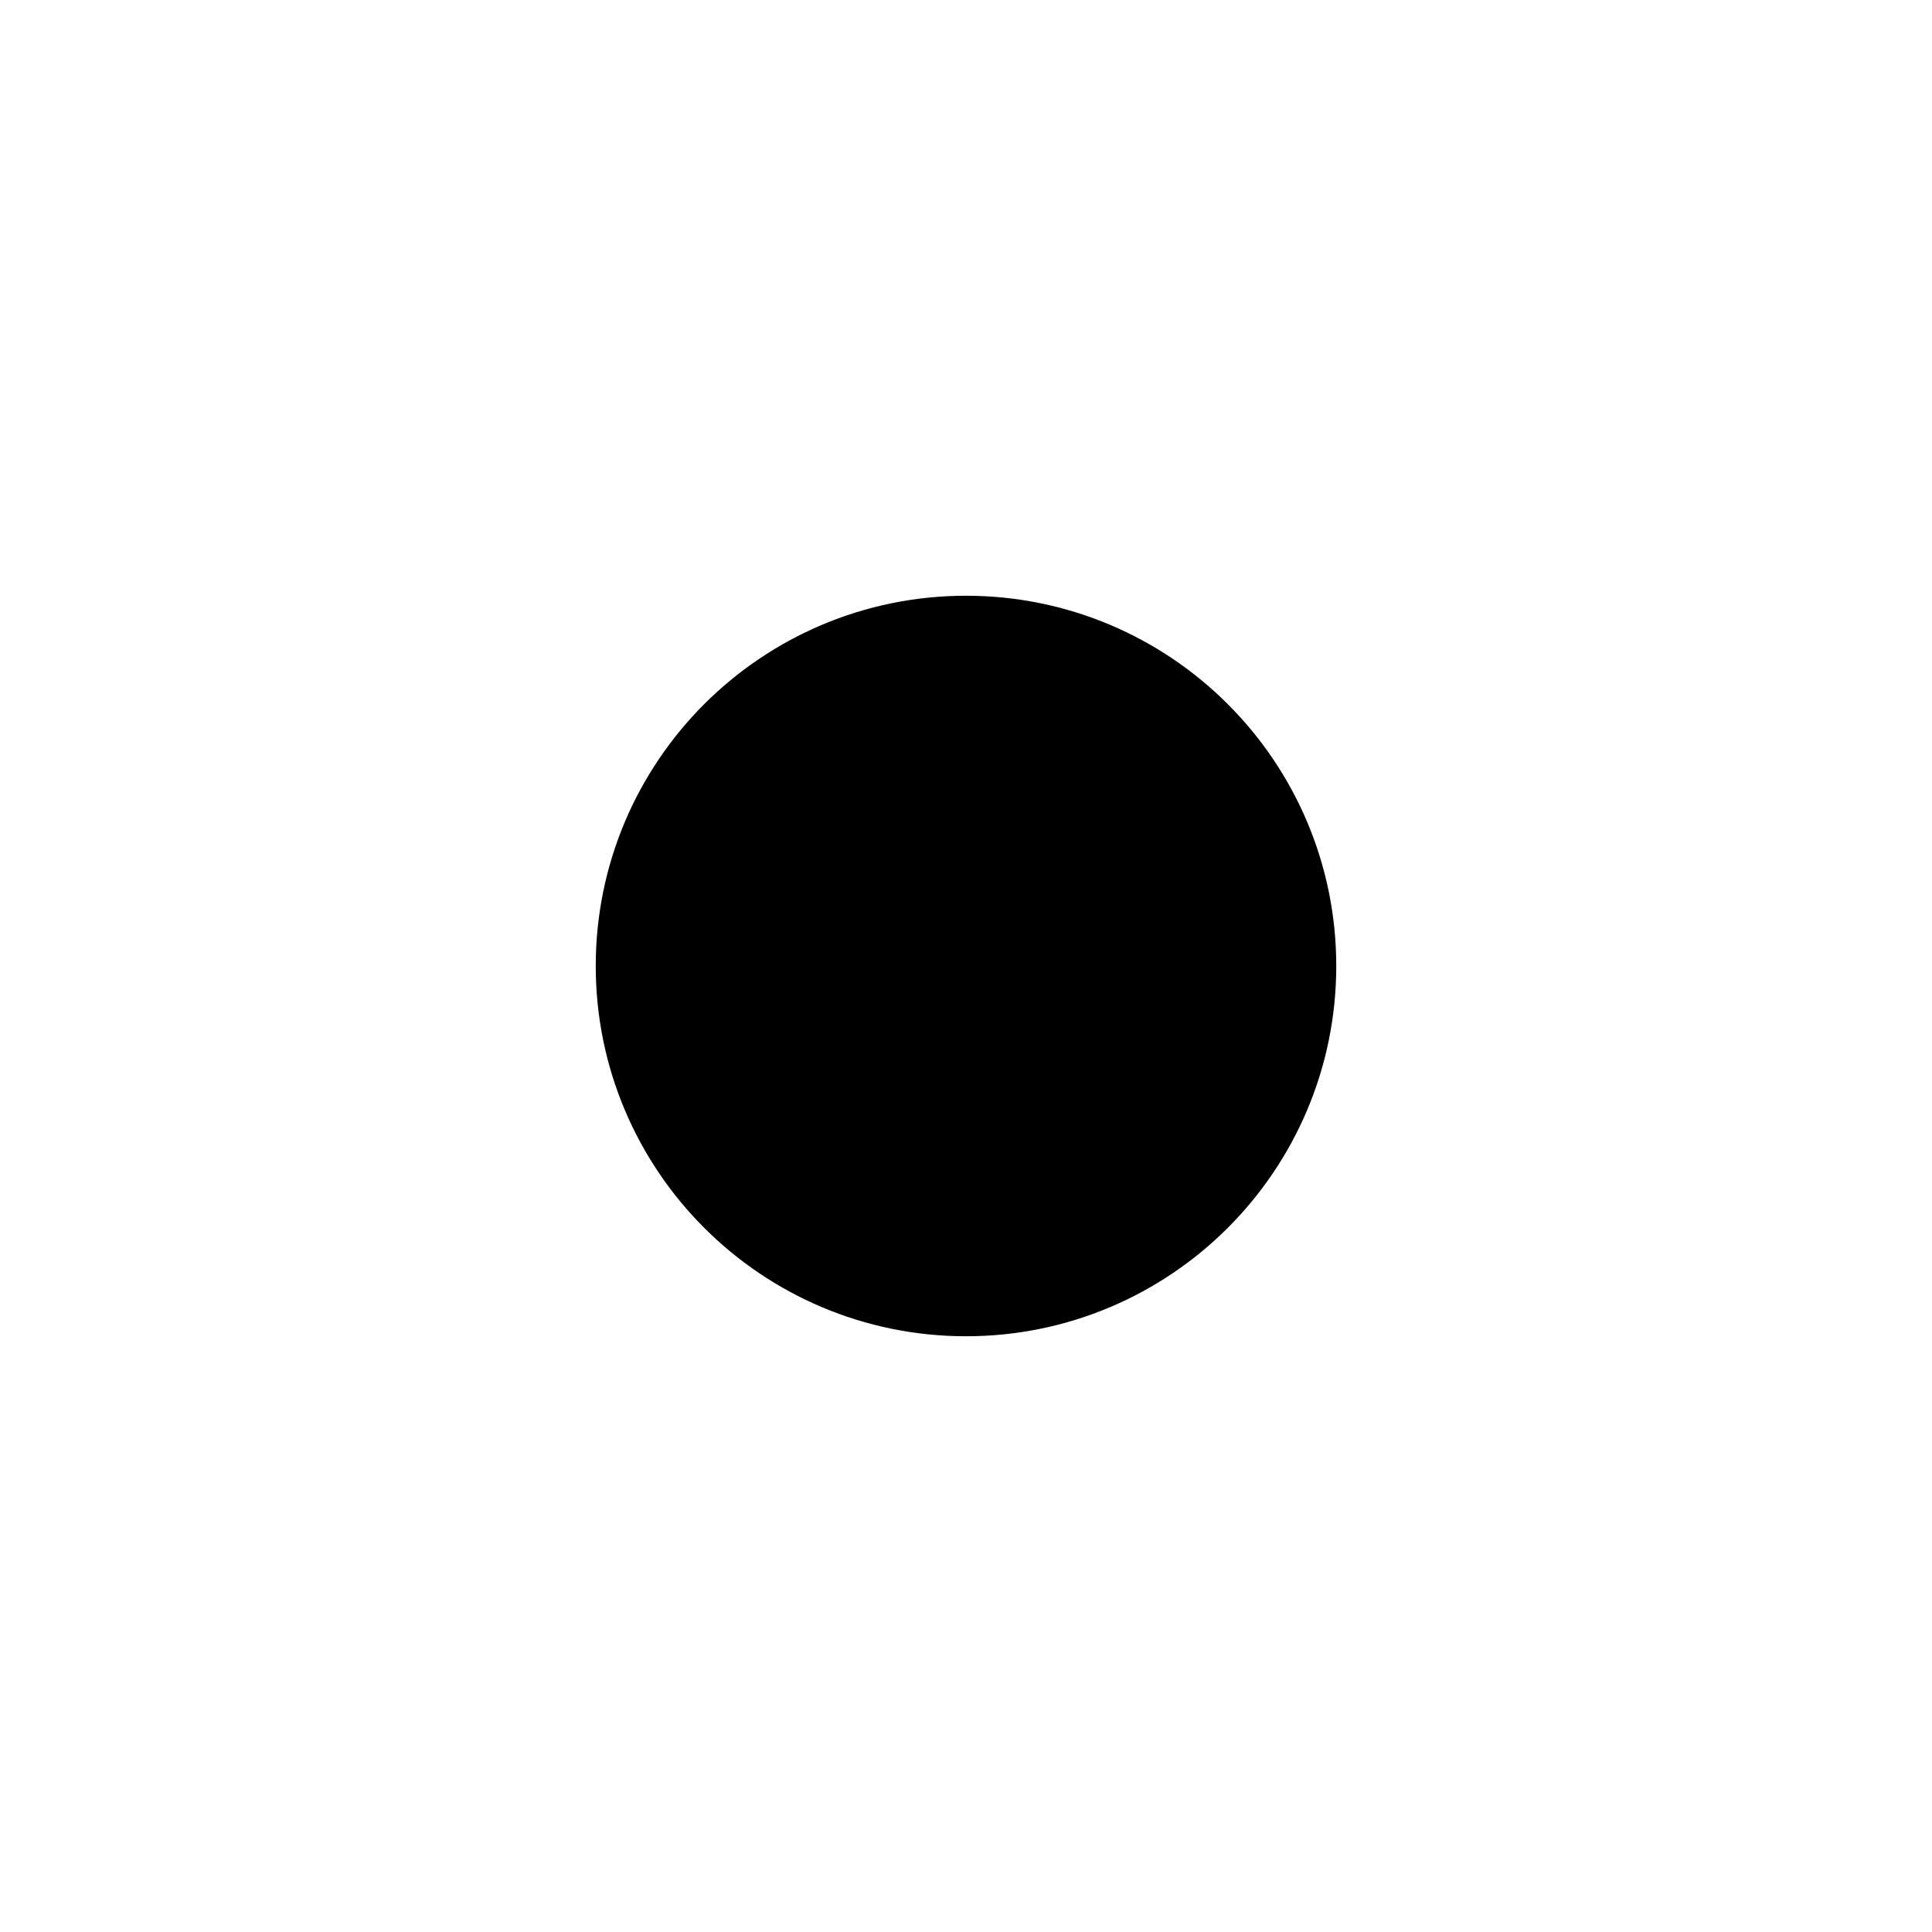
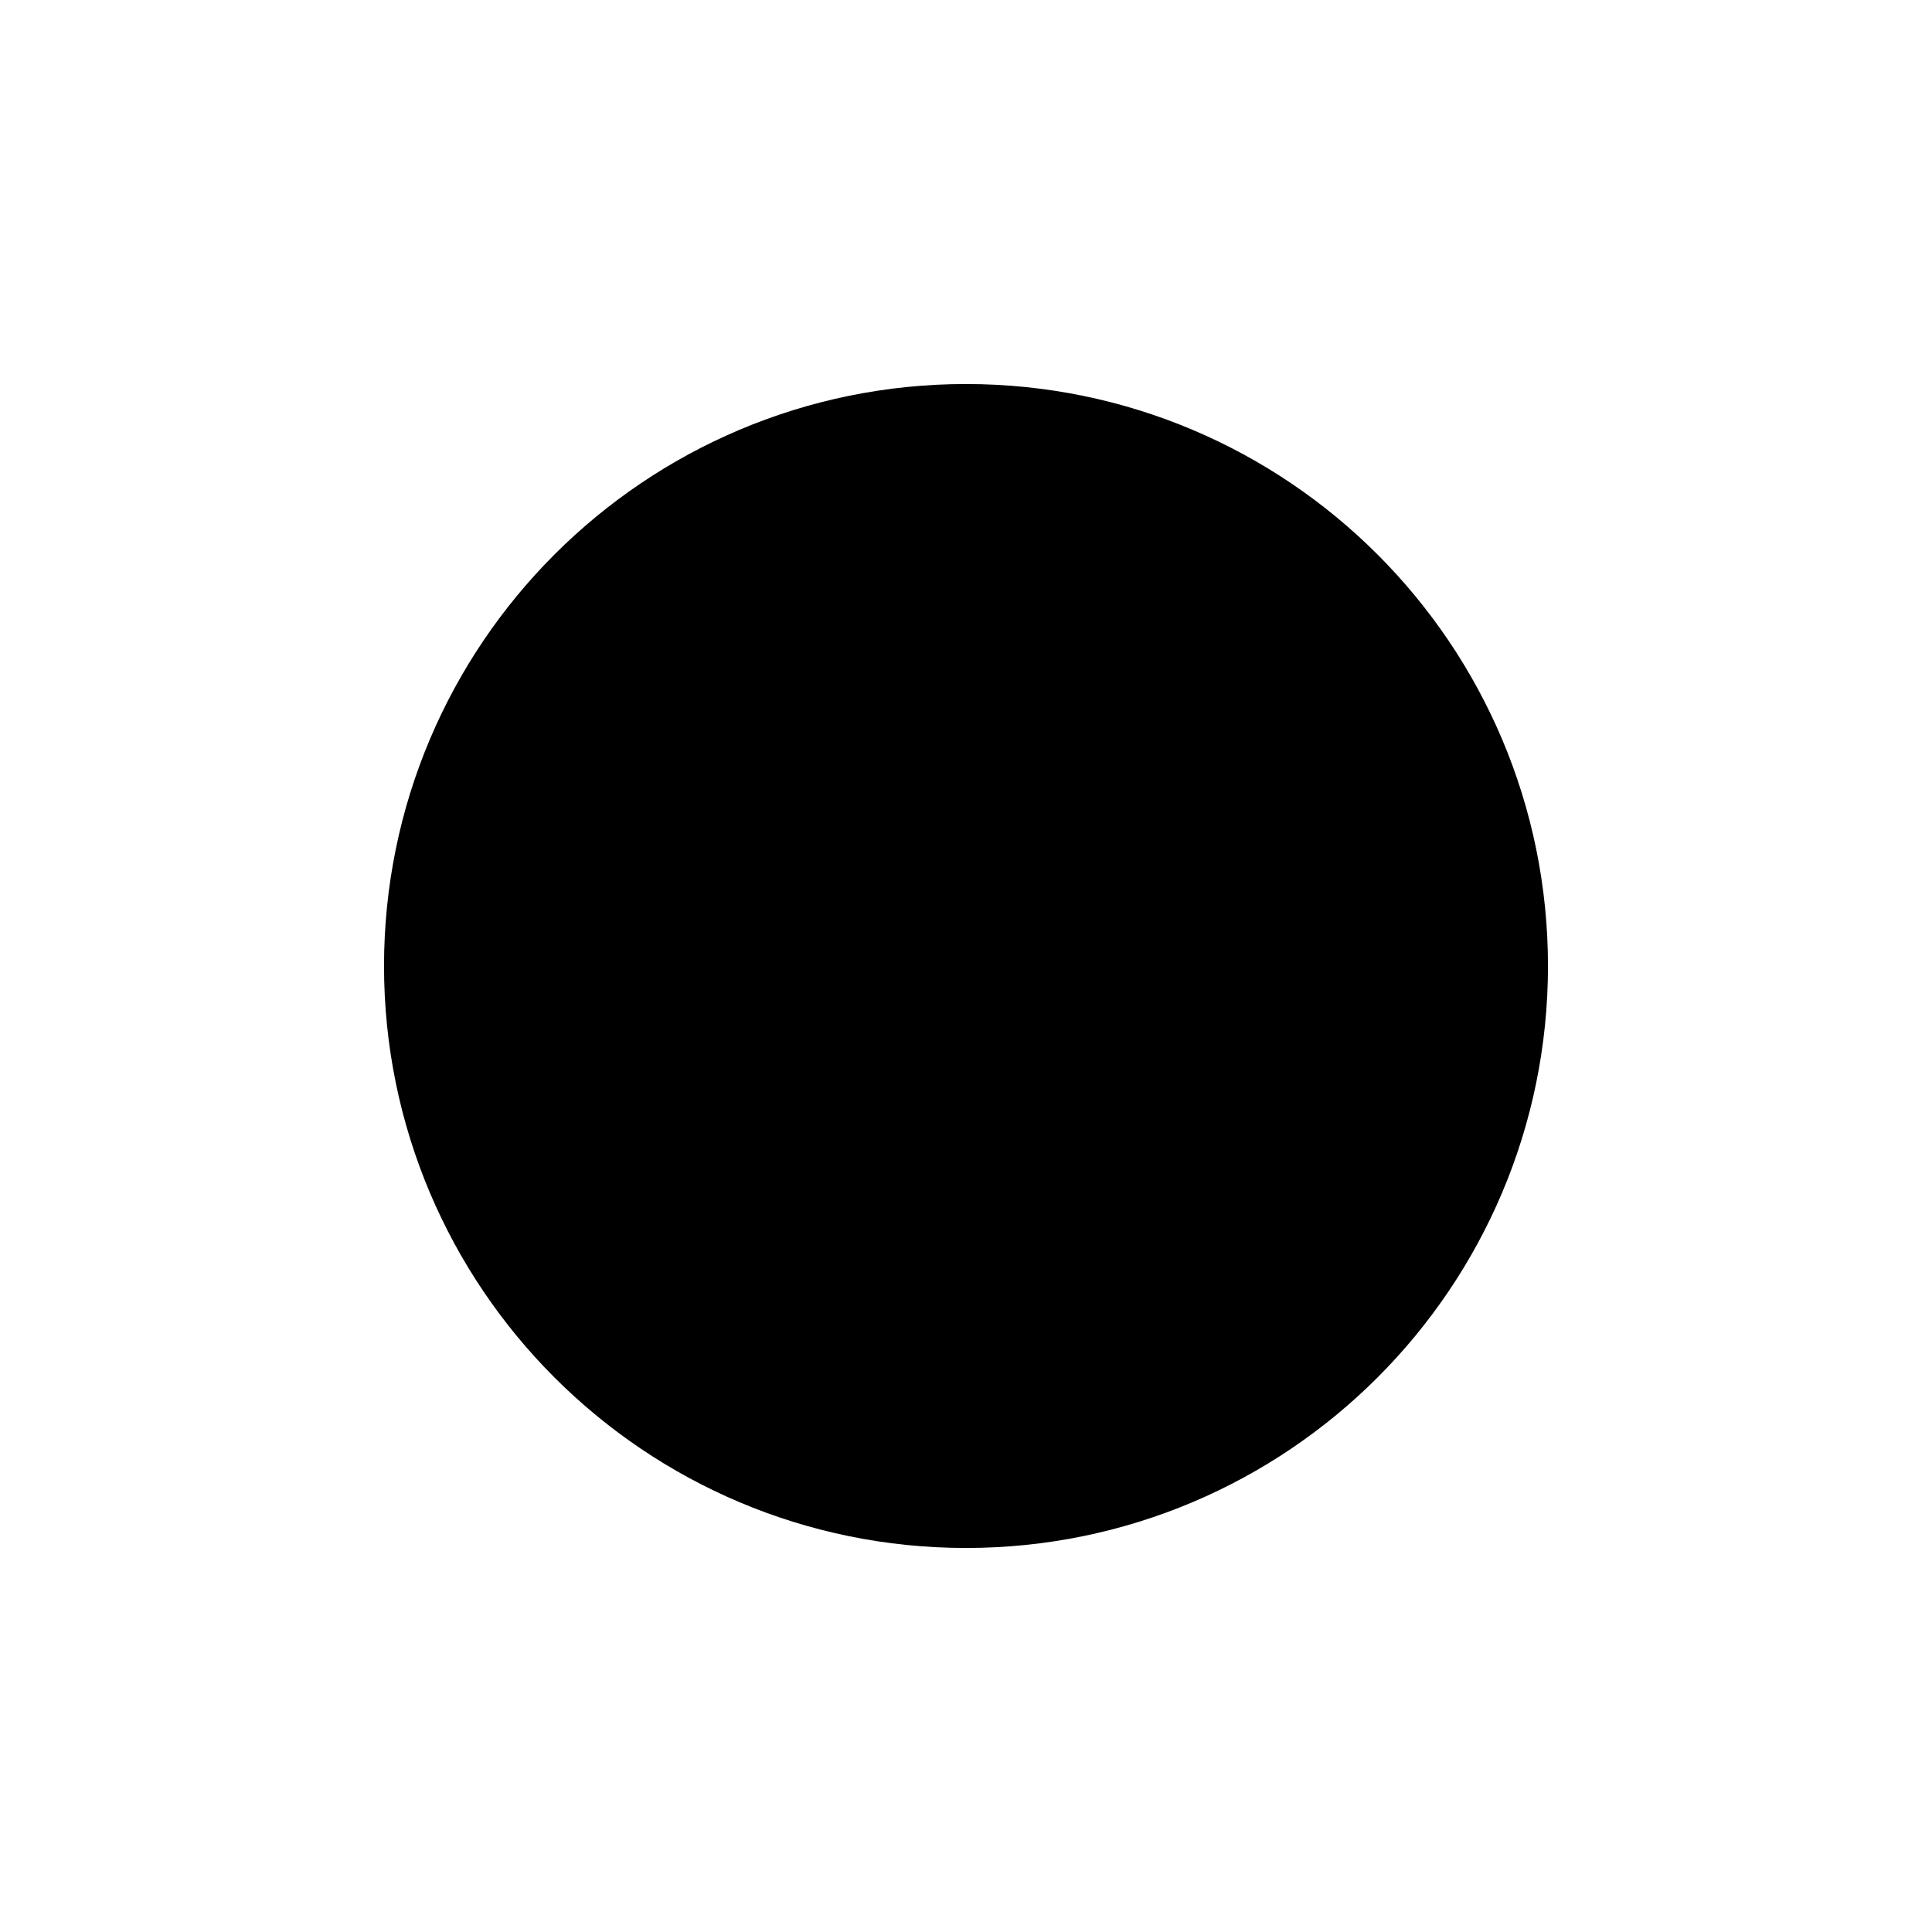
<svg xmlns="http://www.w3.org/2000/svg" version="1.1" width="24" height="24" id="svg4460">
  <defs id="defs4462" />
-   <path style="fill:#000000;fill-opacity:1;stroke:#000000;stroke-width:2.305;stroke-linecap:round;stroke-linejoin:round;stroke-miterlimit:4;stroke-opacity:1;stroke-dashoffset:0" d="m 15.447,12 c 0,1.904 -1.543,3.447 -3.447,3.447 -1.904,0 -3.447,-1.543 -3.447,-3.447 0,-1.904 1.543,-3.447 3.447,-3.447 1.904,0 3.447,1.543 3.447,3.447 z" id="path2982" />
+   <path style="fill:#000000;fill-opacity:1;stroke:#000000;stroke-width:3.623;stroke-linecap:round;stroke-linejoin:round;stroke-miterlimit:4;stroke-opacity:1;stroke-dashoffset:0" d="m 17.418,12 c 0,2.992 -2.426,5.418 -5.418,5.418 -2.992,0 -5.418,-2.426 -5.418,-5.418 0,-2.992 2.426,-5.418 5.418,-5.418 2.992,0 5.418,2.426 5.418,5.418 z" id="path2982" />
</svg>
